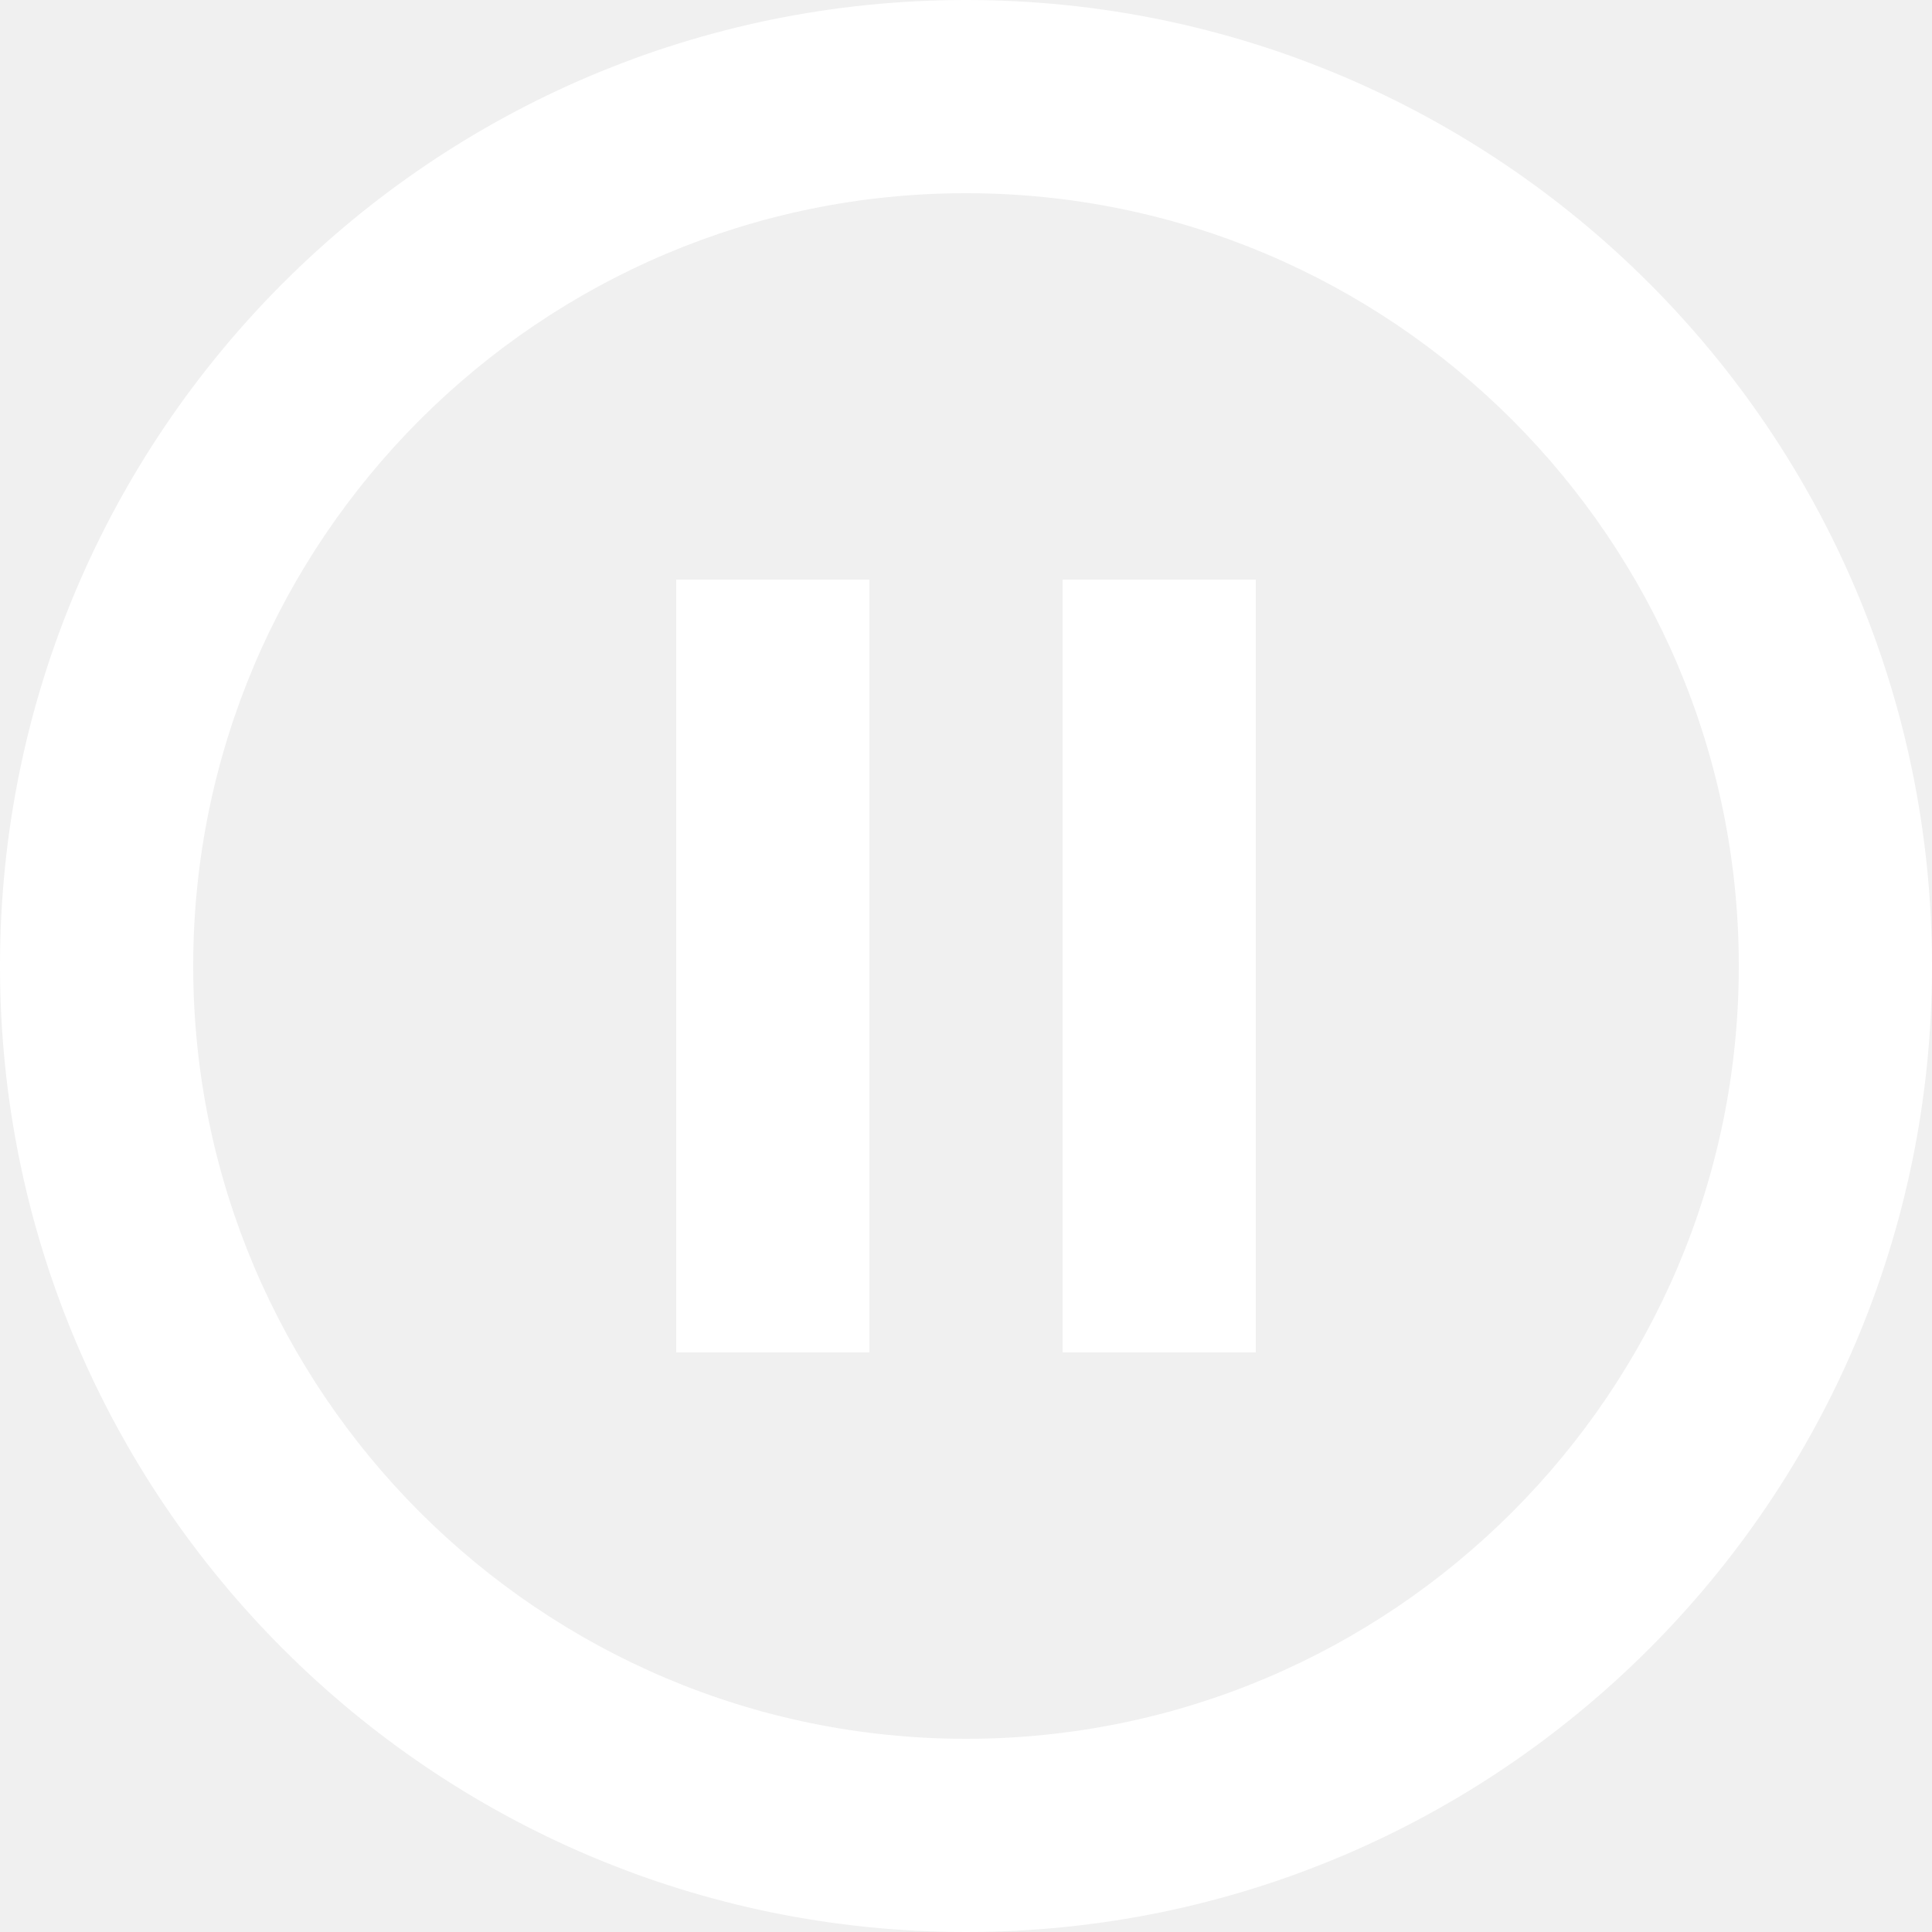
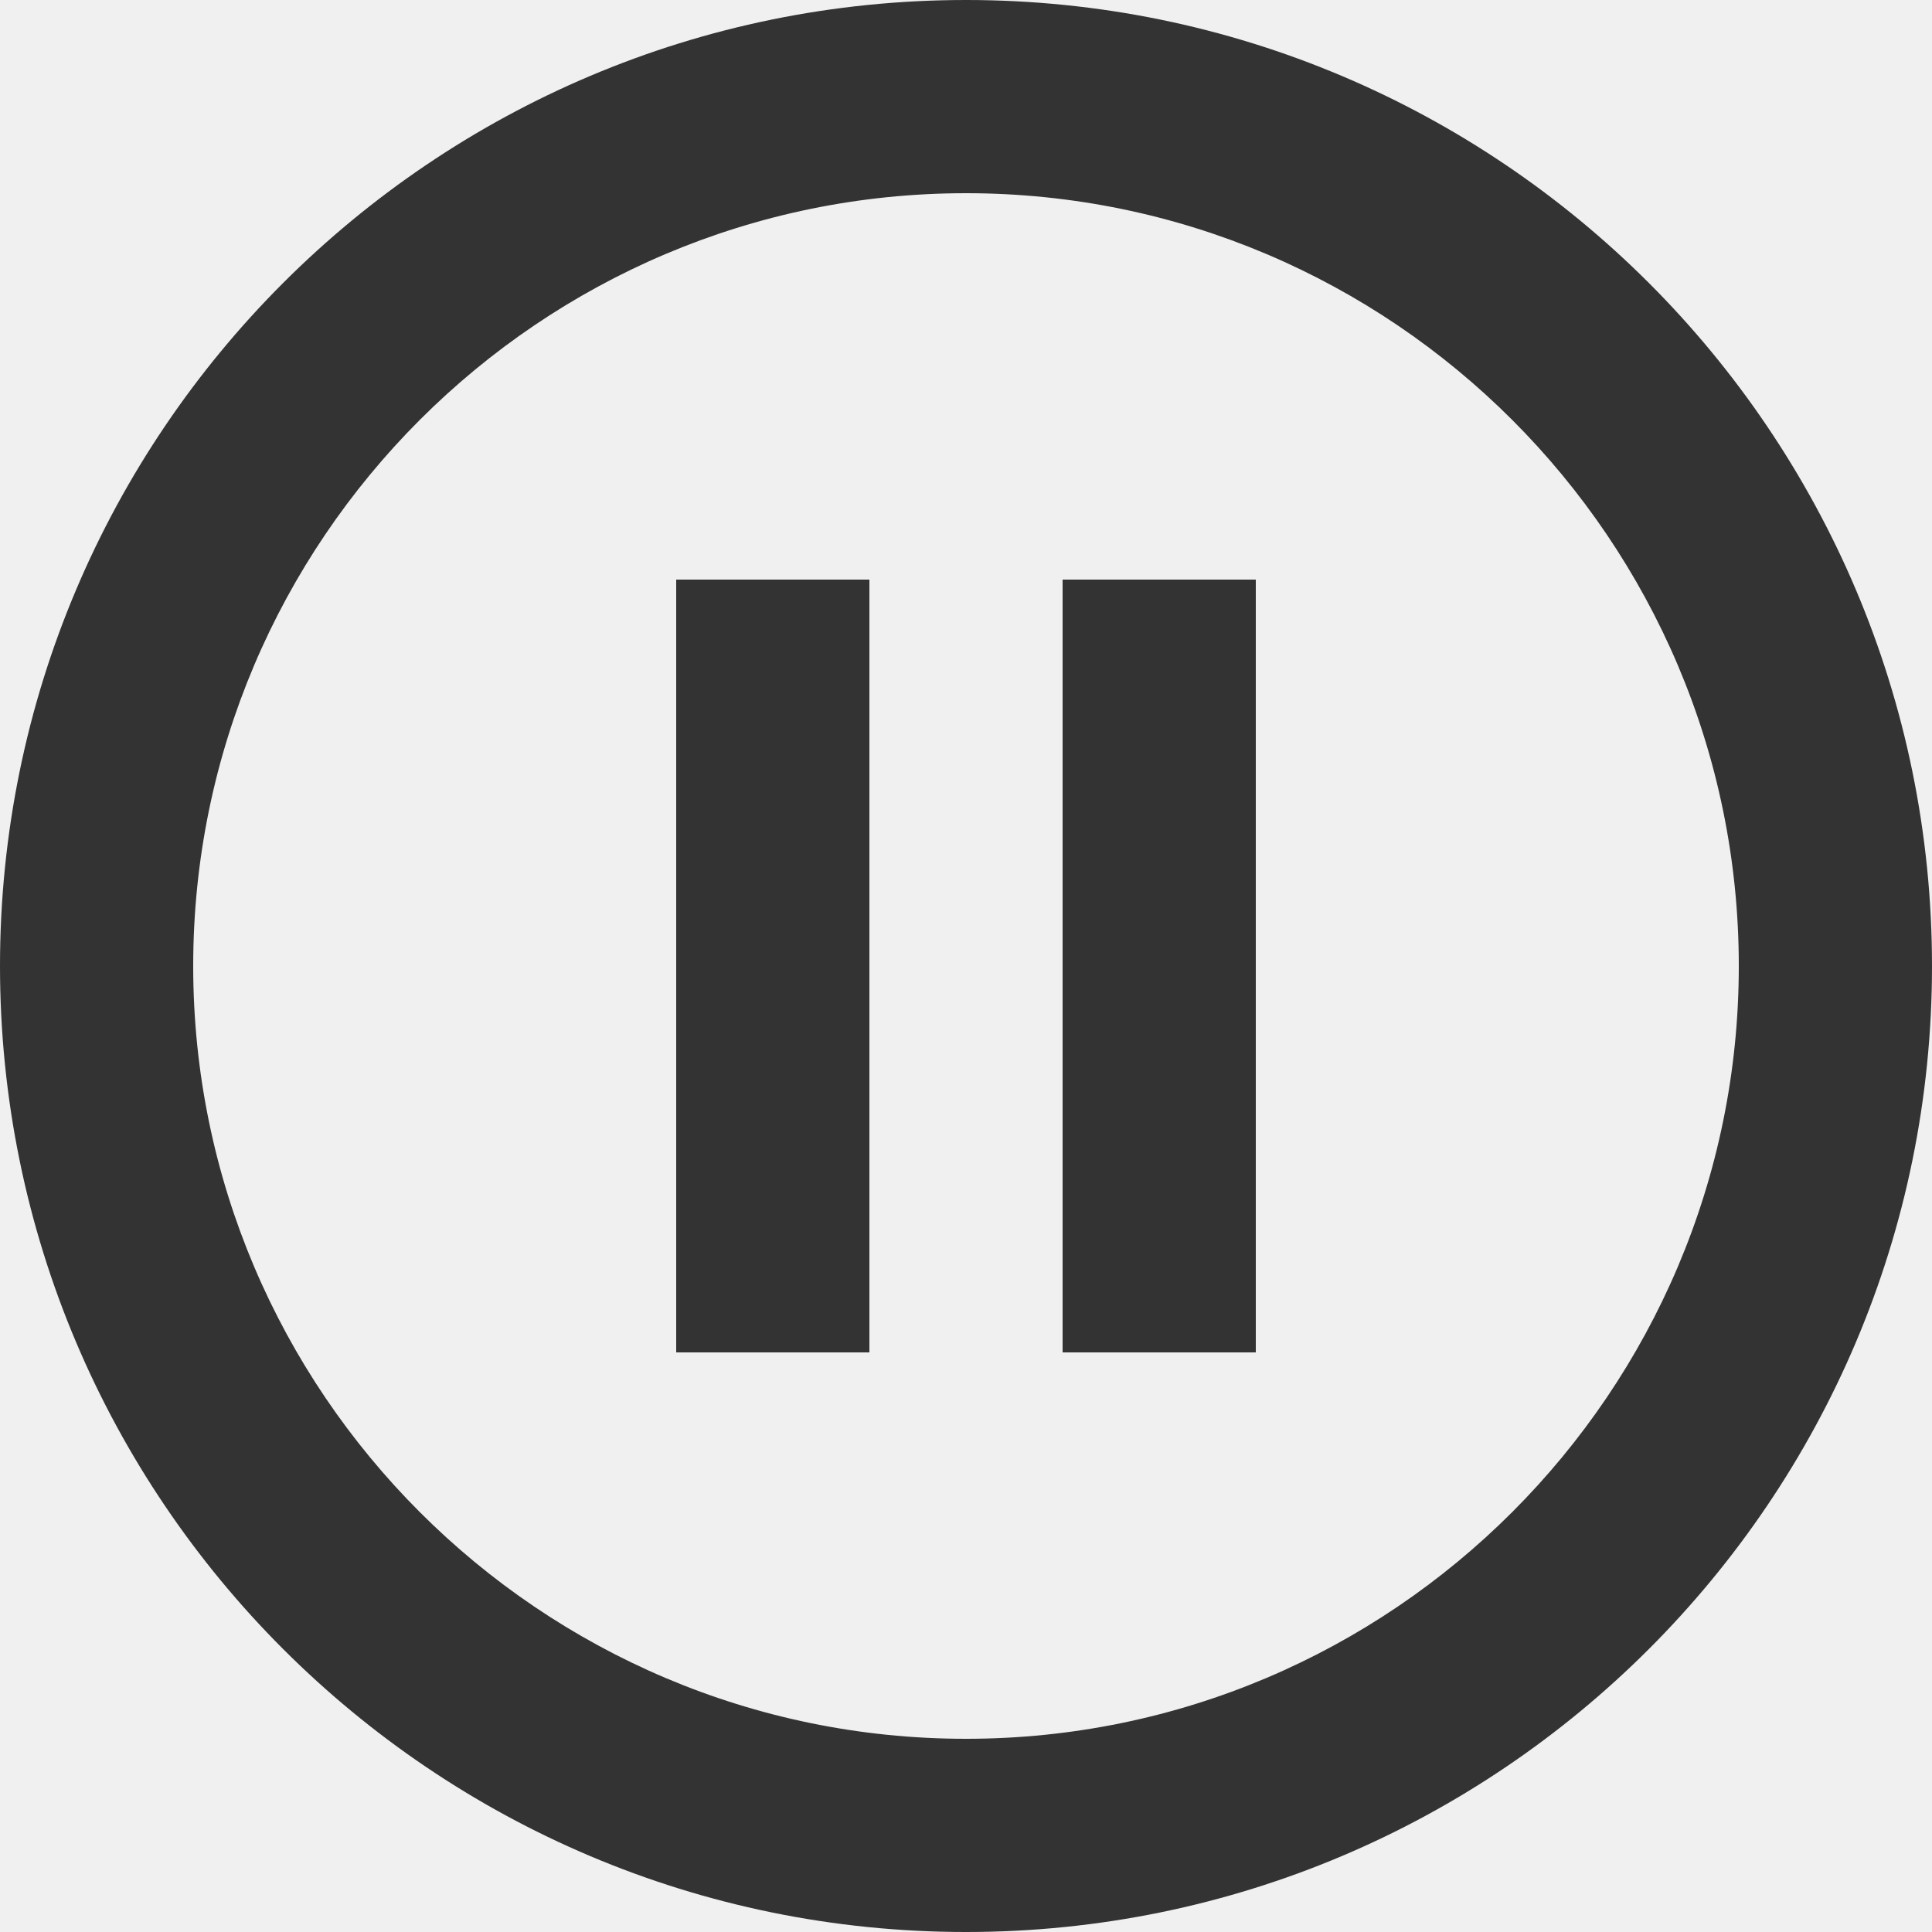
<svg xmlns="http://www.w3.org/2000/svg" width="60px" height="60px" viewBox="0 0 60 60" version="1.1">
  <defs />
  <g id="Screens" stroke="none" stroke-width="1" fill="none" fill-rule="evenodd">
    <g id="Player" transform="translate(-158, -510)">
      <g id="Controls" transform="translate(24, 504)">
        <g id="Pause" transform="translate(128, 0)">
          <polygon id="Shape" points="0 0 72 0 72 72 0 72" />
-           <path d="M27,48 L33,48 L33,24 L27,24 L27,48 Z M36,6 C19.44,6 6,19.44 6,36 C6,52.56 19.44,66 36,66 C52.56,66 66,52.56 66,36 C66,19.44 52.56,6 36,6 Z M36,60 C22.77,60 12,49.23 12,36 C12,22.77 22.77,12 36,12 C49.23,12 60,22.77 60,36 C60,49.23 49.23,60 36,60 Z M39,48 L45,48 L45,24 L39,24 L39,48 Z" id="Shape" fill="#FFFFFF" />
+           <path d="M27,48 L33,48 L33,24 L27,24 L27,48 Z M36,6 C19.44,6 6,19.44 6,36 C6,52.56 19.44,66 36,66 C52.56,66 66,52.56 66,36 C66,19.44 52.56,6 36,6 Z M36,60 C22.77,60 12,49.23 12,36 C12,22.77 22.77,12 36,12 C49.23,12 60,22.77 60,36 C60,49.23 49.23,60 36,60 Z M39,48 L45,48 L45,24 L39,24 L39,48 Z" id="Shape" fill="#333" />
        </g>
      </g>
    </g>
  </g>
</svg>
